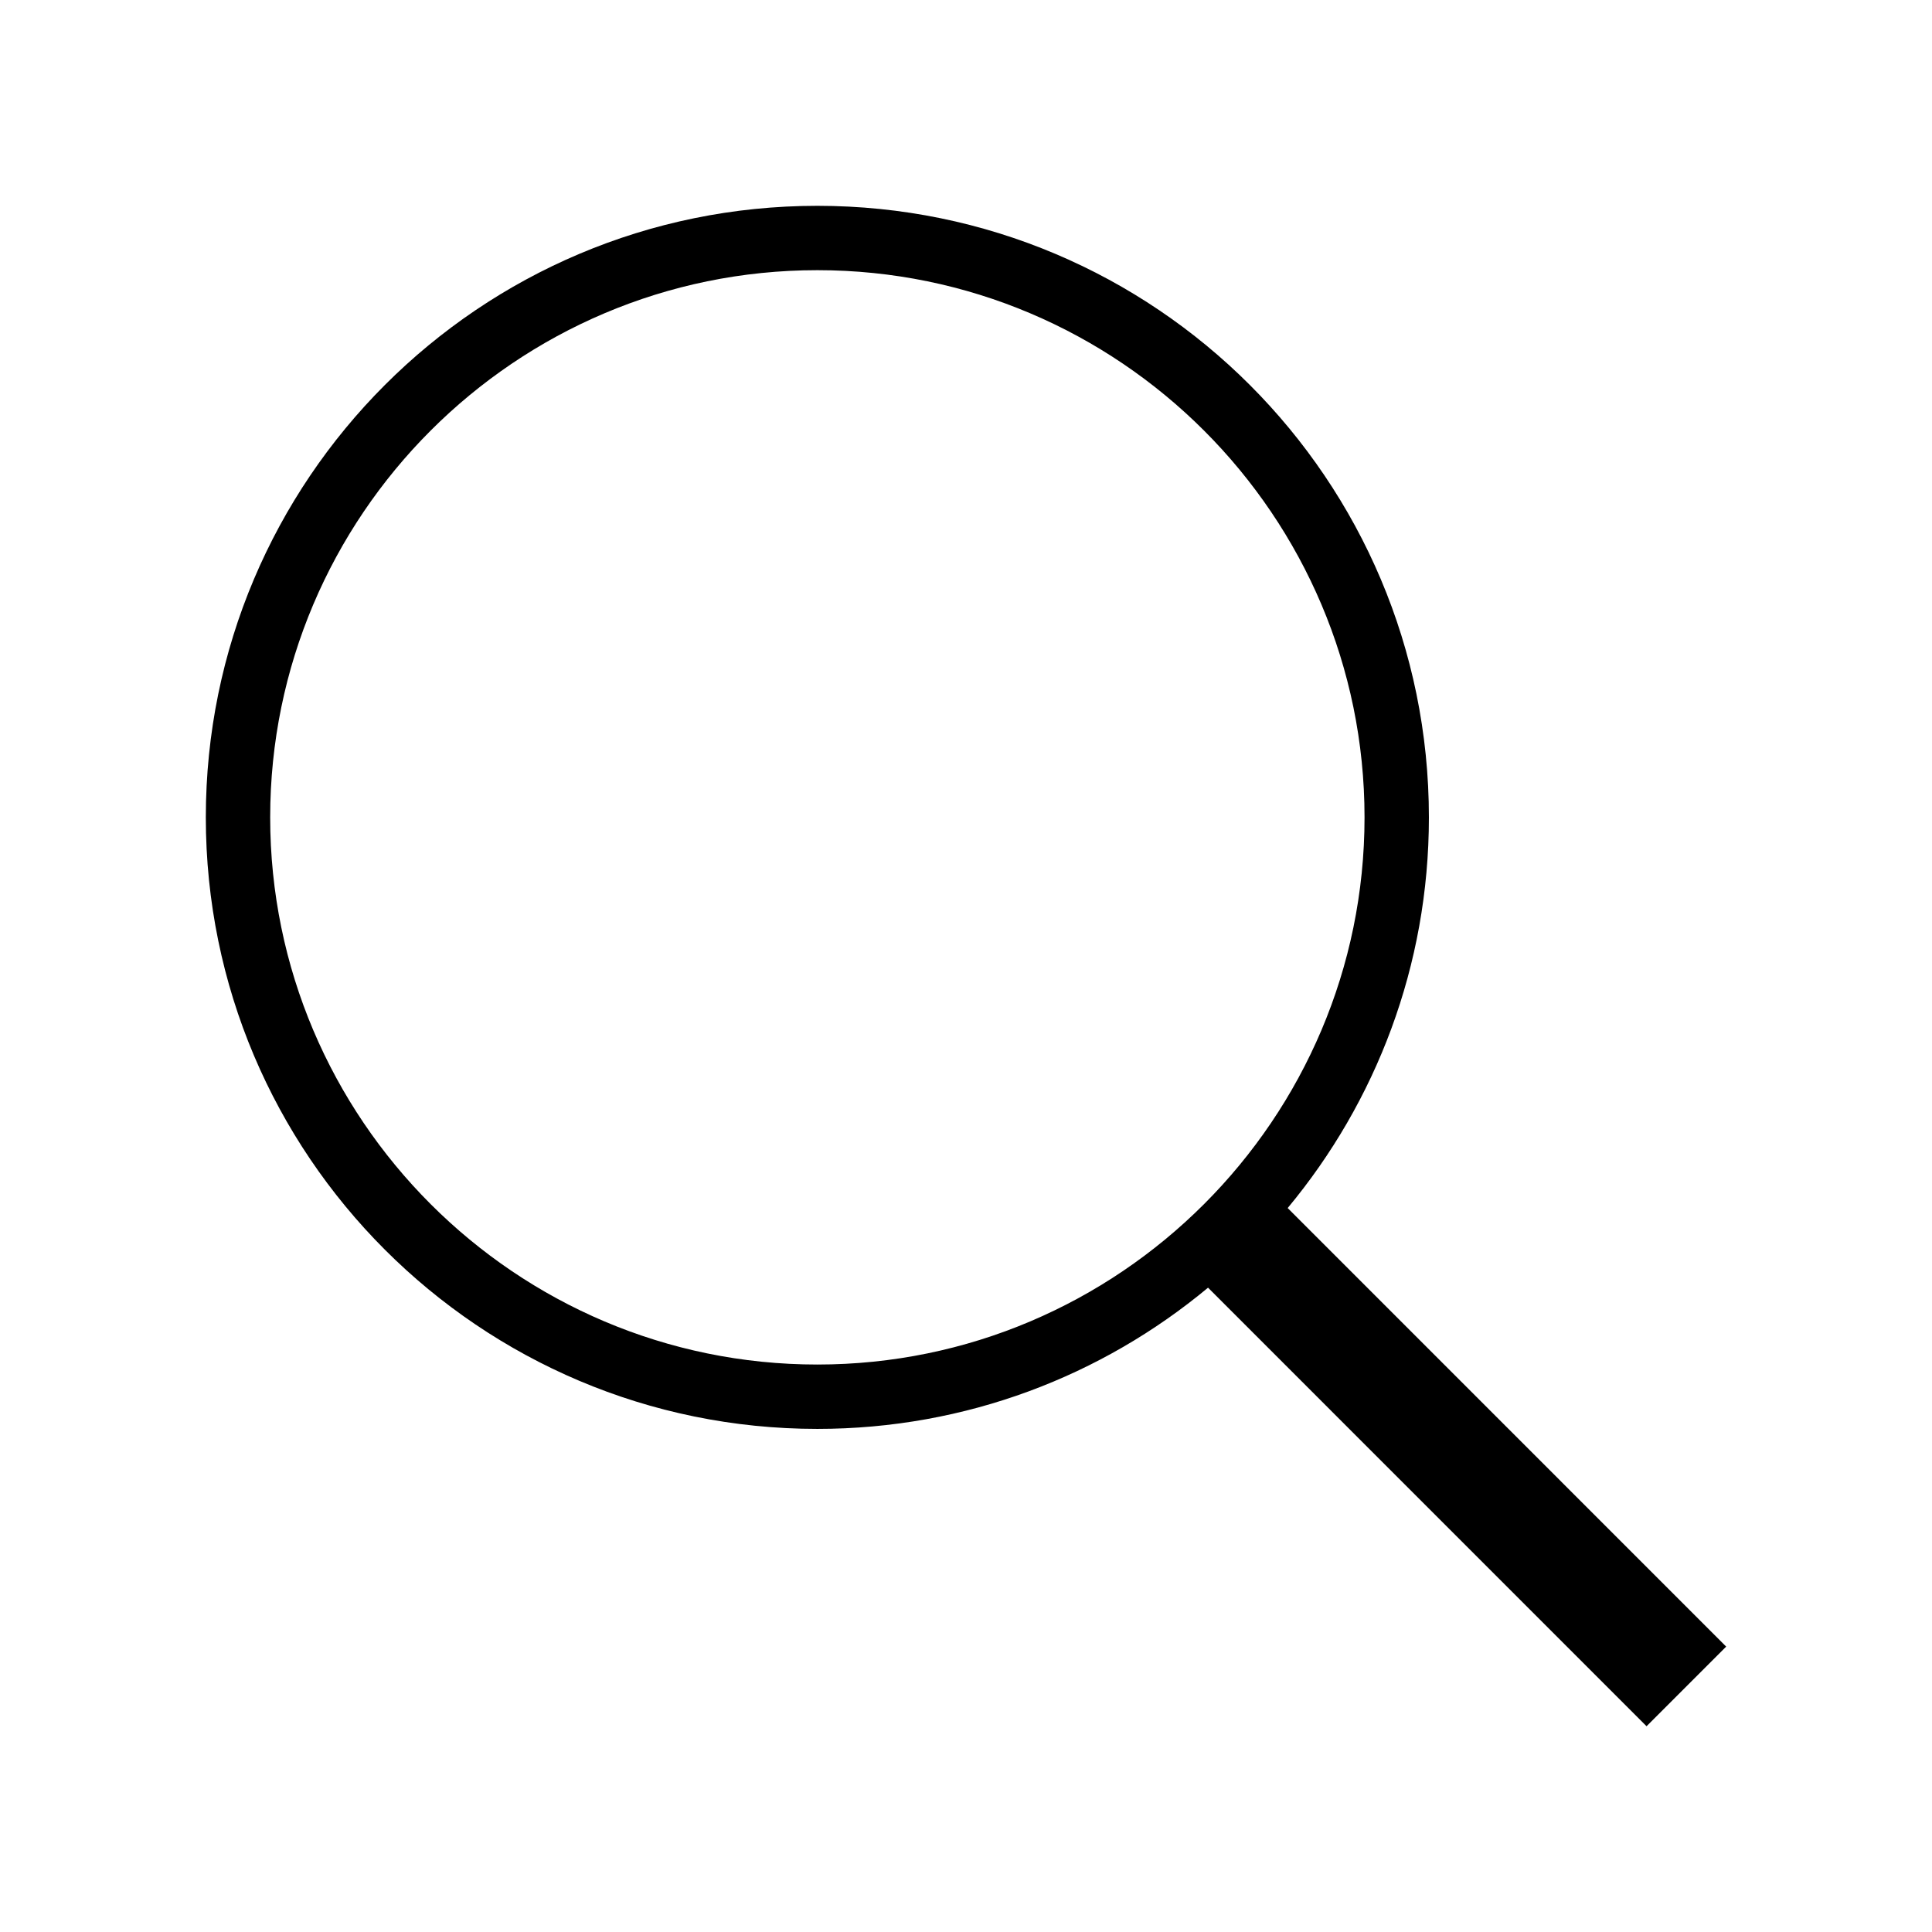
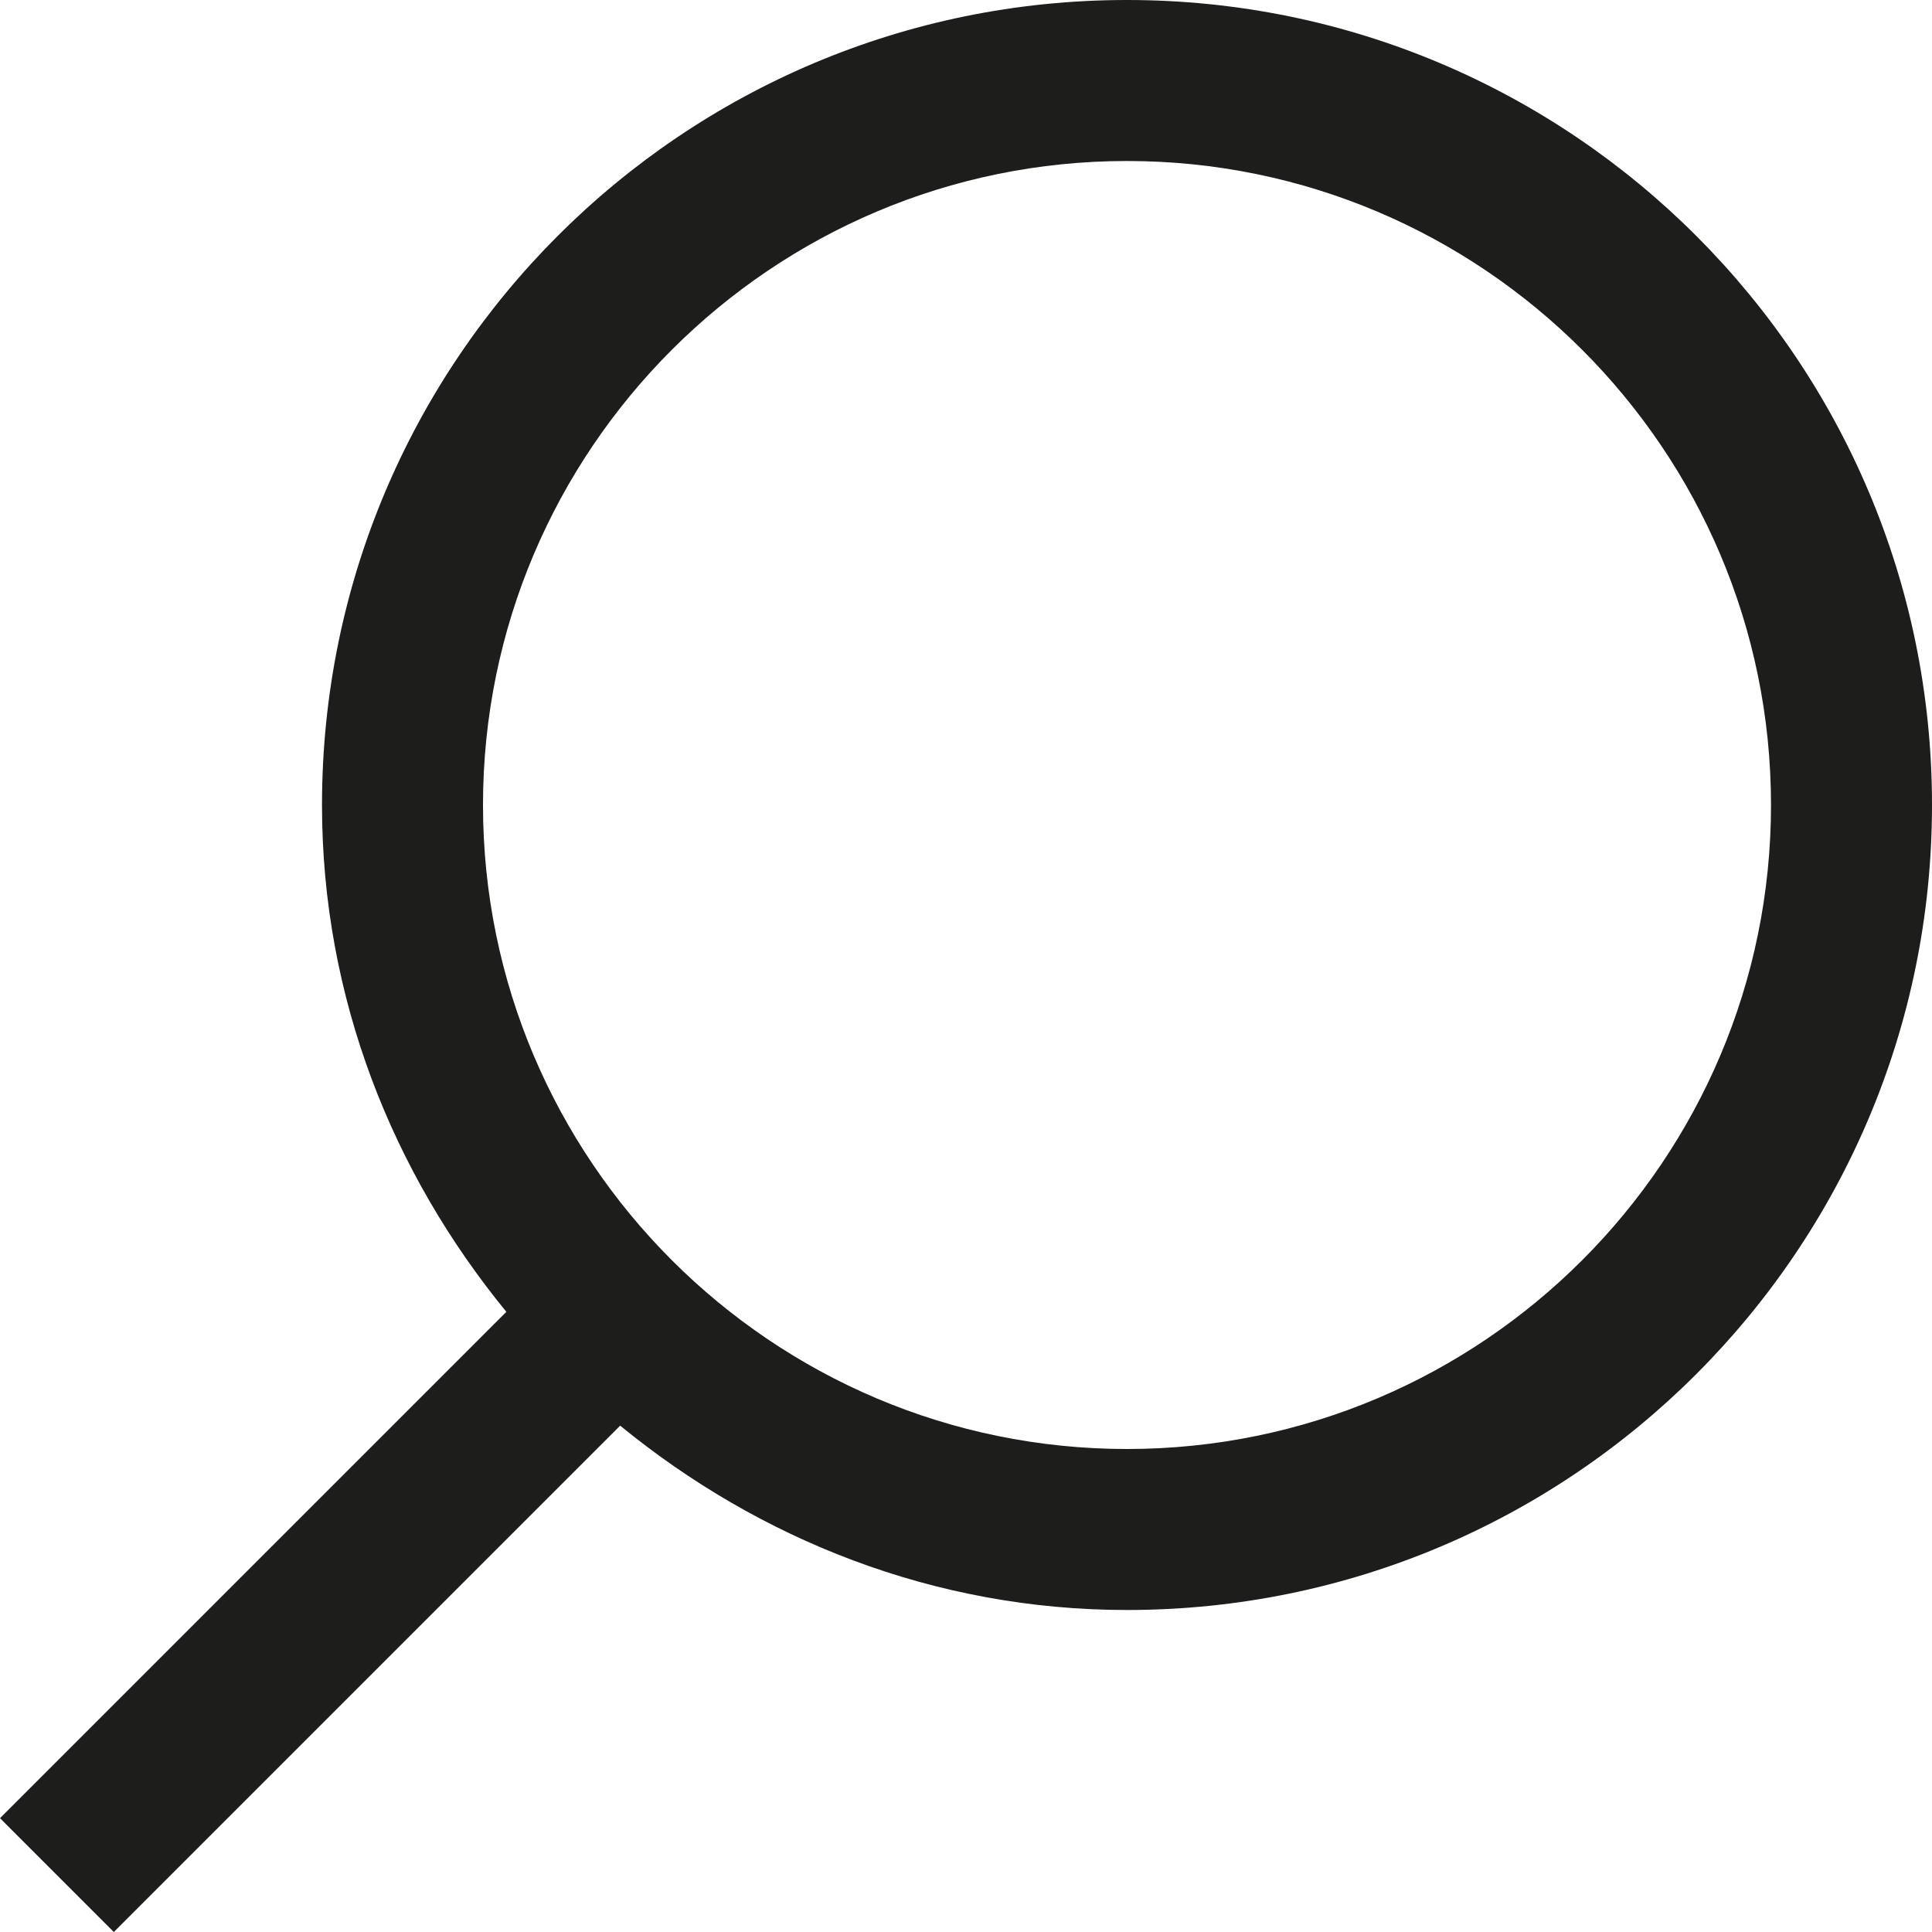
- <svg xmlns="http://www.w3.org/2000/svg" width="800px" height="800px" viewBox="0 0 32 32" version="1.1">
-   <g id="icomoon-ignore">
- </g>
-   <path d="M28.591 27.273l-7.263-7.264c1.46-1.756 2.339-4.010 2.339-6.471 0-5.595-4.535-10.129-10.129-10.129-5.594 0-10.129 4.535-10.129 10.129 0 5.594 4.536 10.129 10.129 10.129 2.462 0 4.716-0.879 6.471-2.339l7.263 7.264 1.319-1.319zM4.475 13.538c0-4.997 4.065-9.063 9.063-9.063 4.997 0 9.063 4.066 9.063 9.063s-4.066 9.063-9.063 9.063c-4.998 0-9.063-4.066-9.063-9.063z" fill="#000000">
- 
- </path>
+ <svg xmlns="http://www.w3.org/2000/svg" width="800px" height="800px" viewBox="0 0 12 12" enable-background="new 0 0 12 12" id="Слой_1" version="1.1" xml:space="preserve">
+   <path d="M7,0C4.239,0,2,2.239,2,5c0,1.2,0.44,2.287,1.145,3.148L0,11.293  L0.707,12l3.145-3.145C4.714,9.56,5.8,10,7,10c2.761,0,5-2.239,5-5S9.761,0,7,0z M7,9  C4.794,9,3,7.206,3,5s1.794-4,4-4s4,1.794,4,4S9.206,9,7,9z" fill="#1D1D1B" />
</svg>
